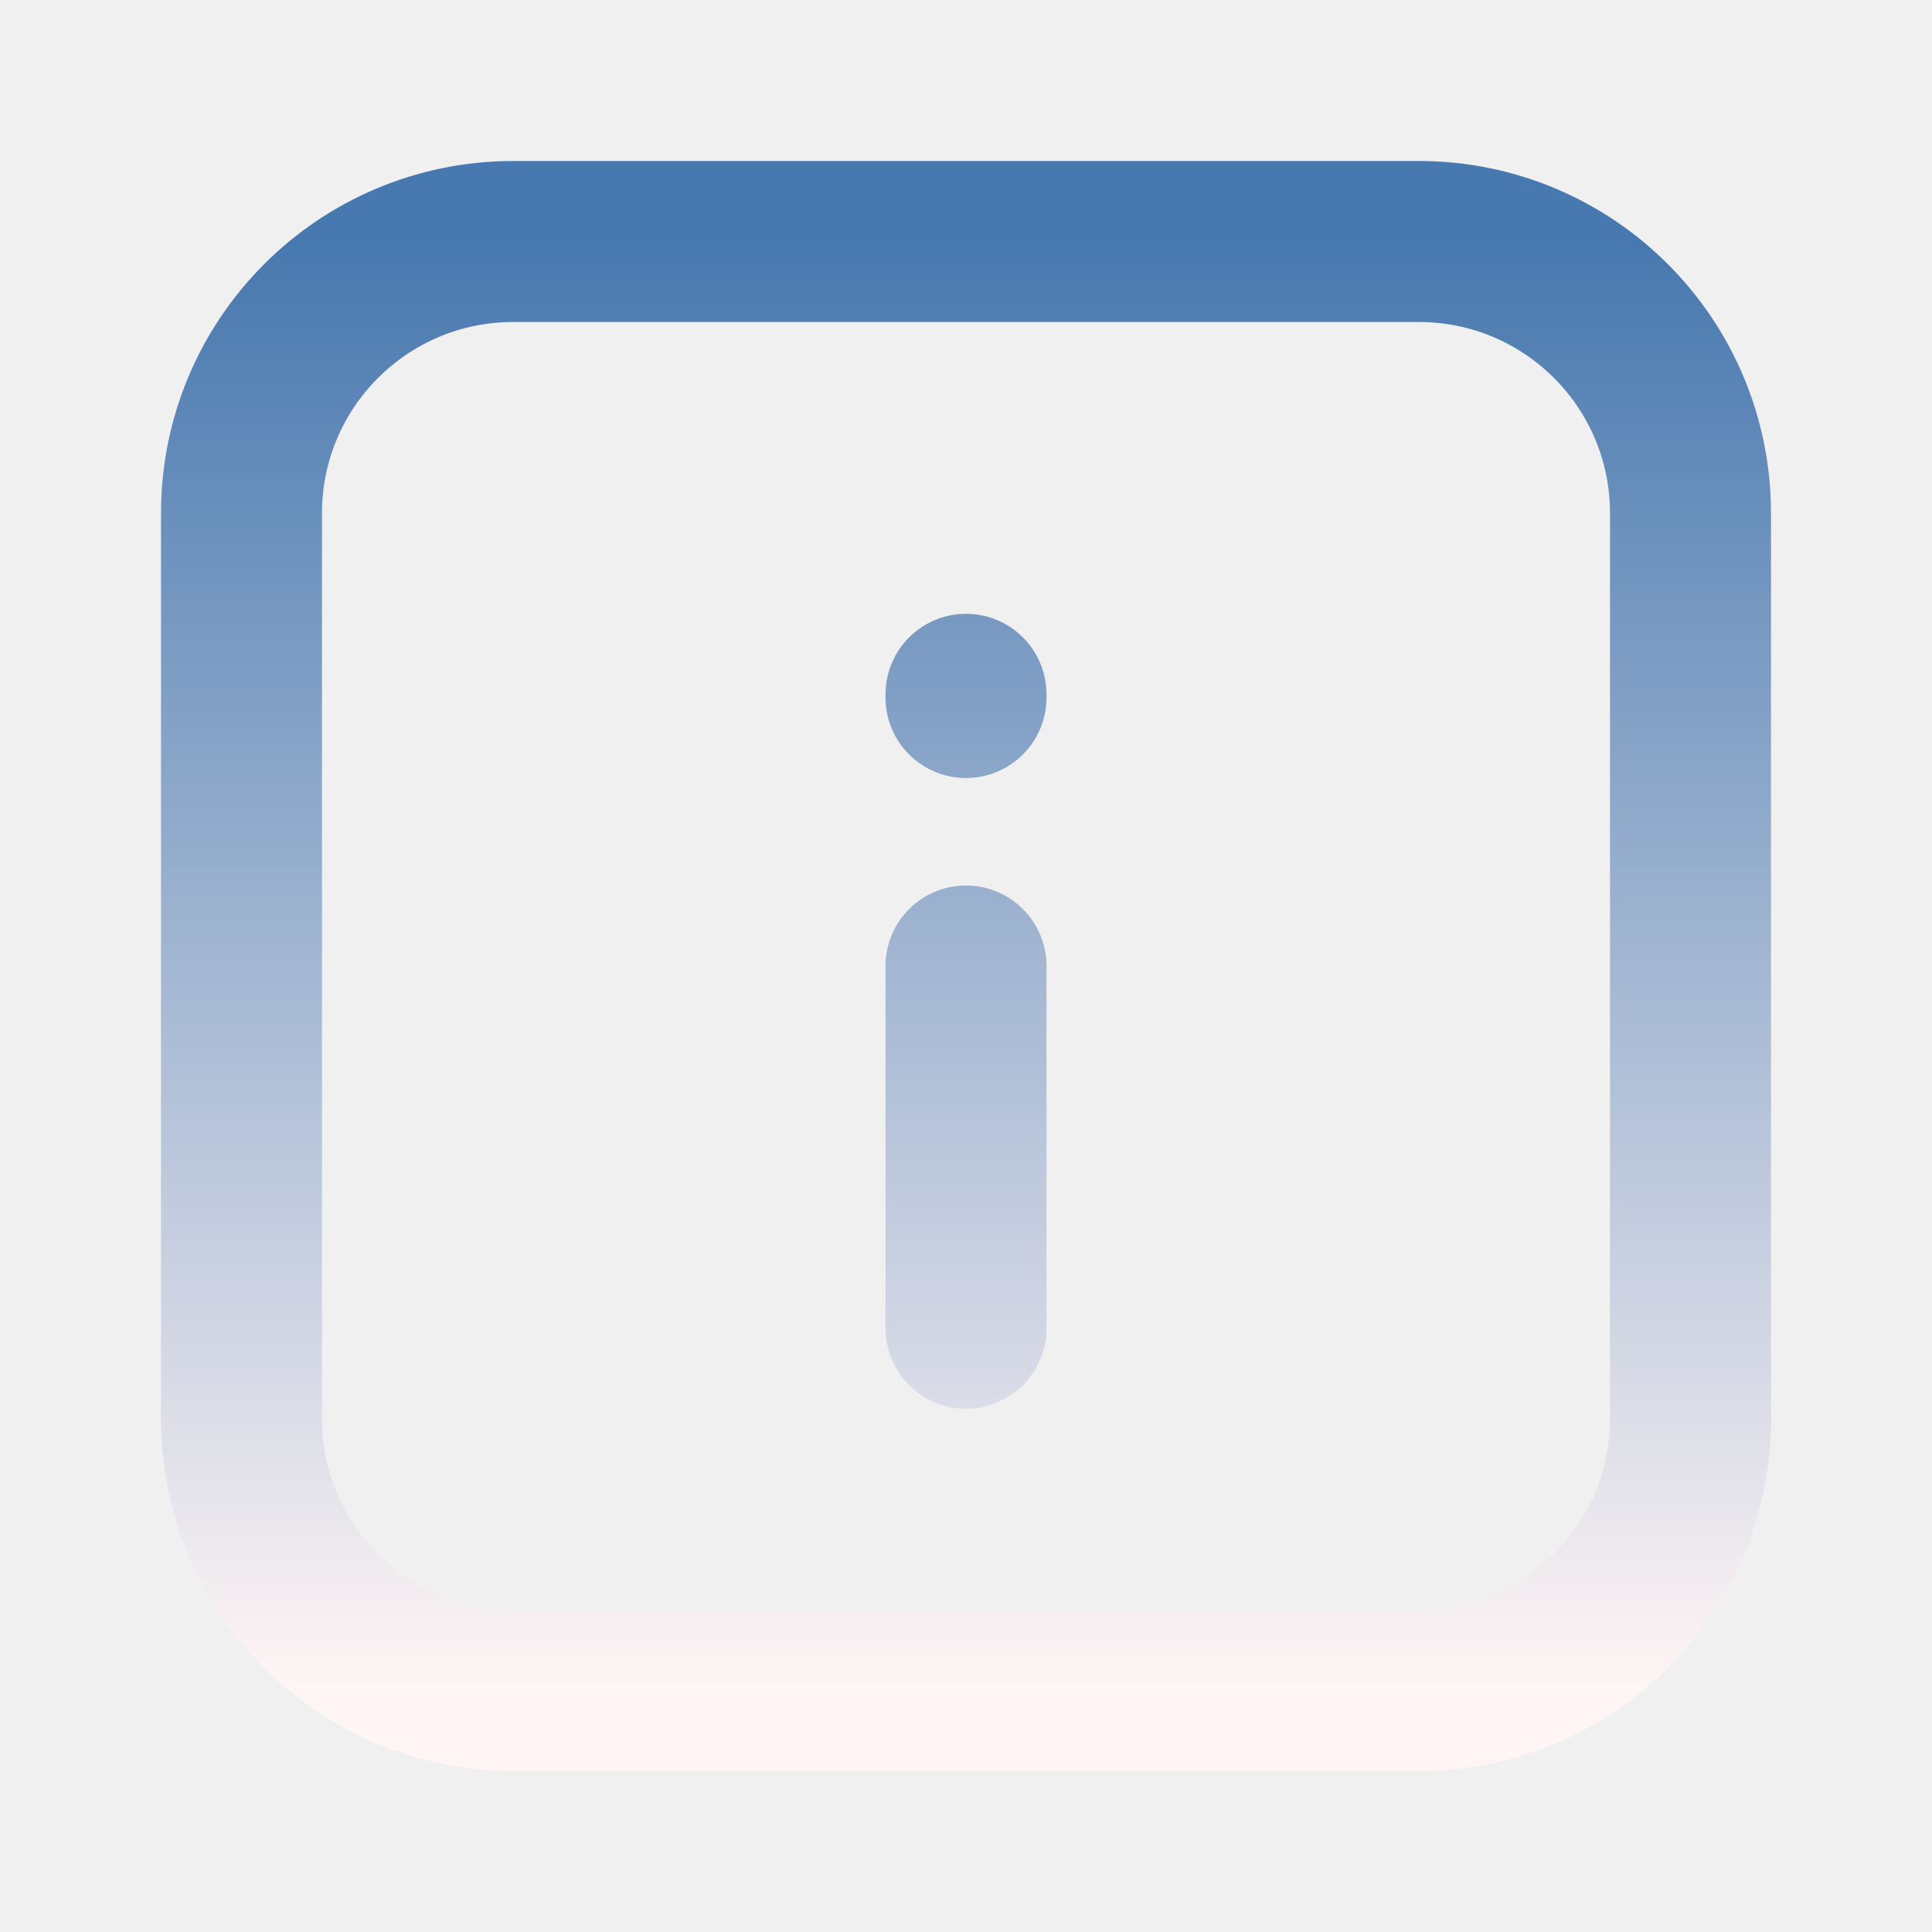
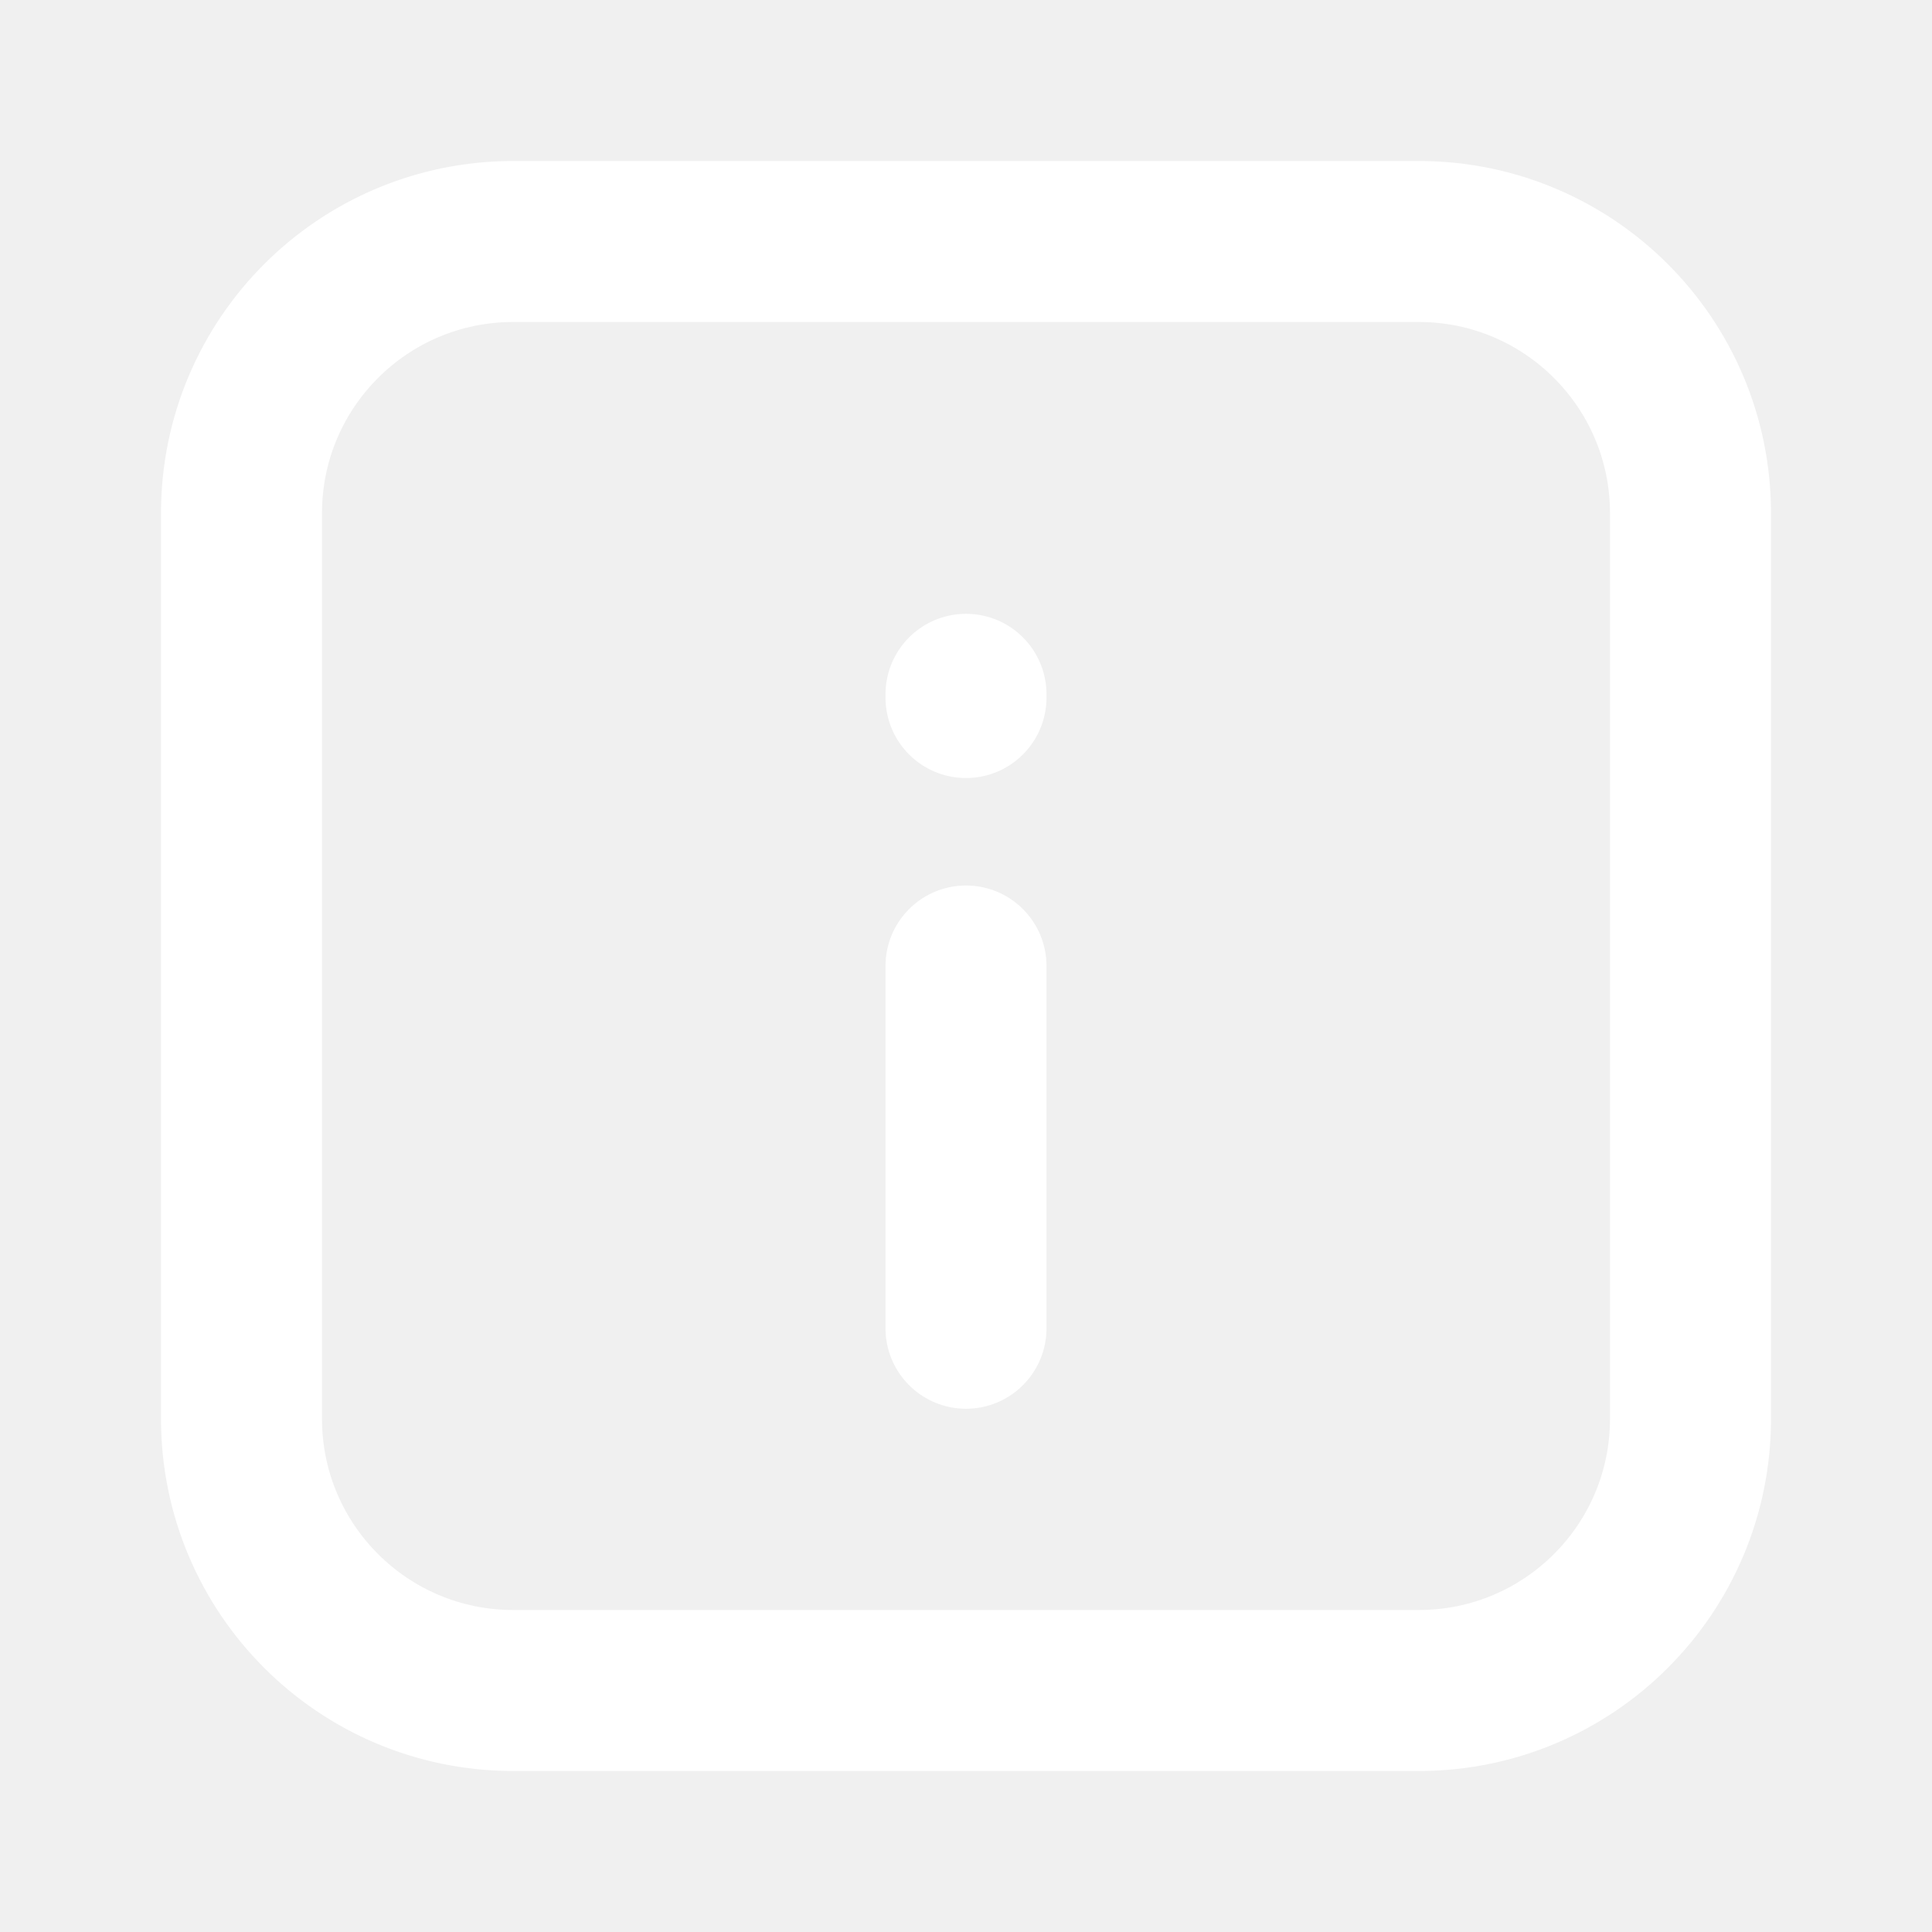
<svg xmlns="http://www.w3.org/2000/svg" width="24" height="24" viewBox="0 0 24 24" fill="none">
-   <path d="M12 12L12 16.5M12 8.665V8.625M3 17.625L3 6.375C3 4.511 4.511 3 6.375 3L17.625 3C19.489 3 21 4.511 21 6.375L21 17.625C21 19.489 19.489 21 17.625 21H6.375C4.511 21 3 19.489 3 17.625Z" stroke="url(#paint0_linear_193_886)" stroke-width="2" stroke-linecap="round" stroke-linejoin="round" />
-   <defs>
-     <linearGradient id="paint0_linear_193_886" x1="12" y1="3" x2="12" y2="21" gradientUnits="userSpaceOnUse">
-       <stop stop-color="#4778AF" />
-       <stop offset="1" stop-color="#FFF5F5" />
-     </linearGradient>
-   </defs>
+   <path d="M12 12L12 16.5M12 8.665V8.625M3 17.625L3 6.375C3 4.511 4.511 3 6.375 3L17.625 3C19.489 3 21 4.511 21 6.375L21 17.625C21 19.489 19.489 21 17.625 21H6.375C4.511 21 3 19.489 3 17.625Z" stroke="white" stroke-width="2" stroke-linecap="round" stroke-linejoin="round" />
</svg>
